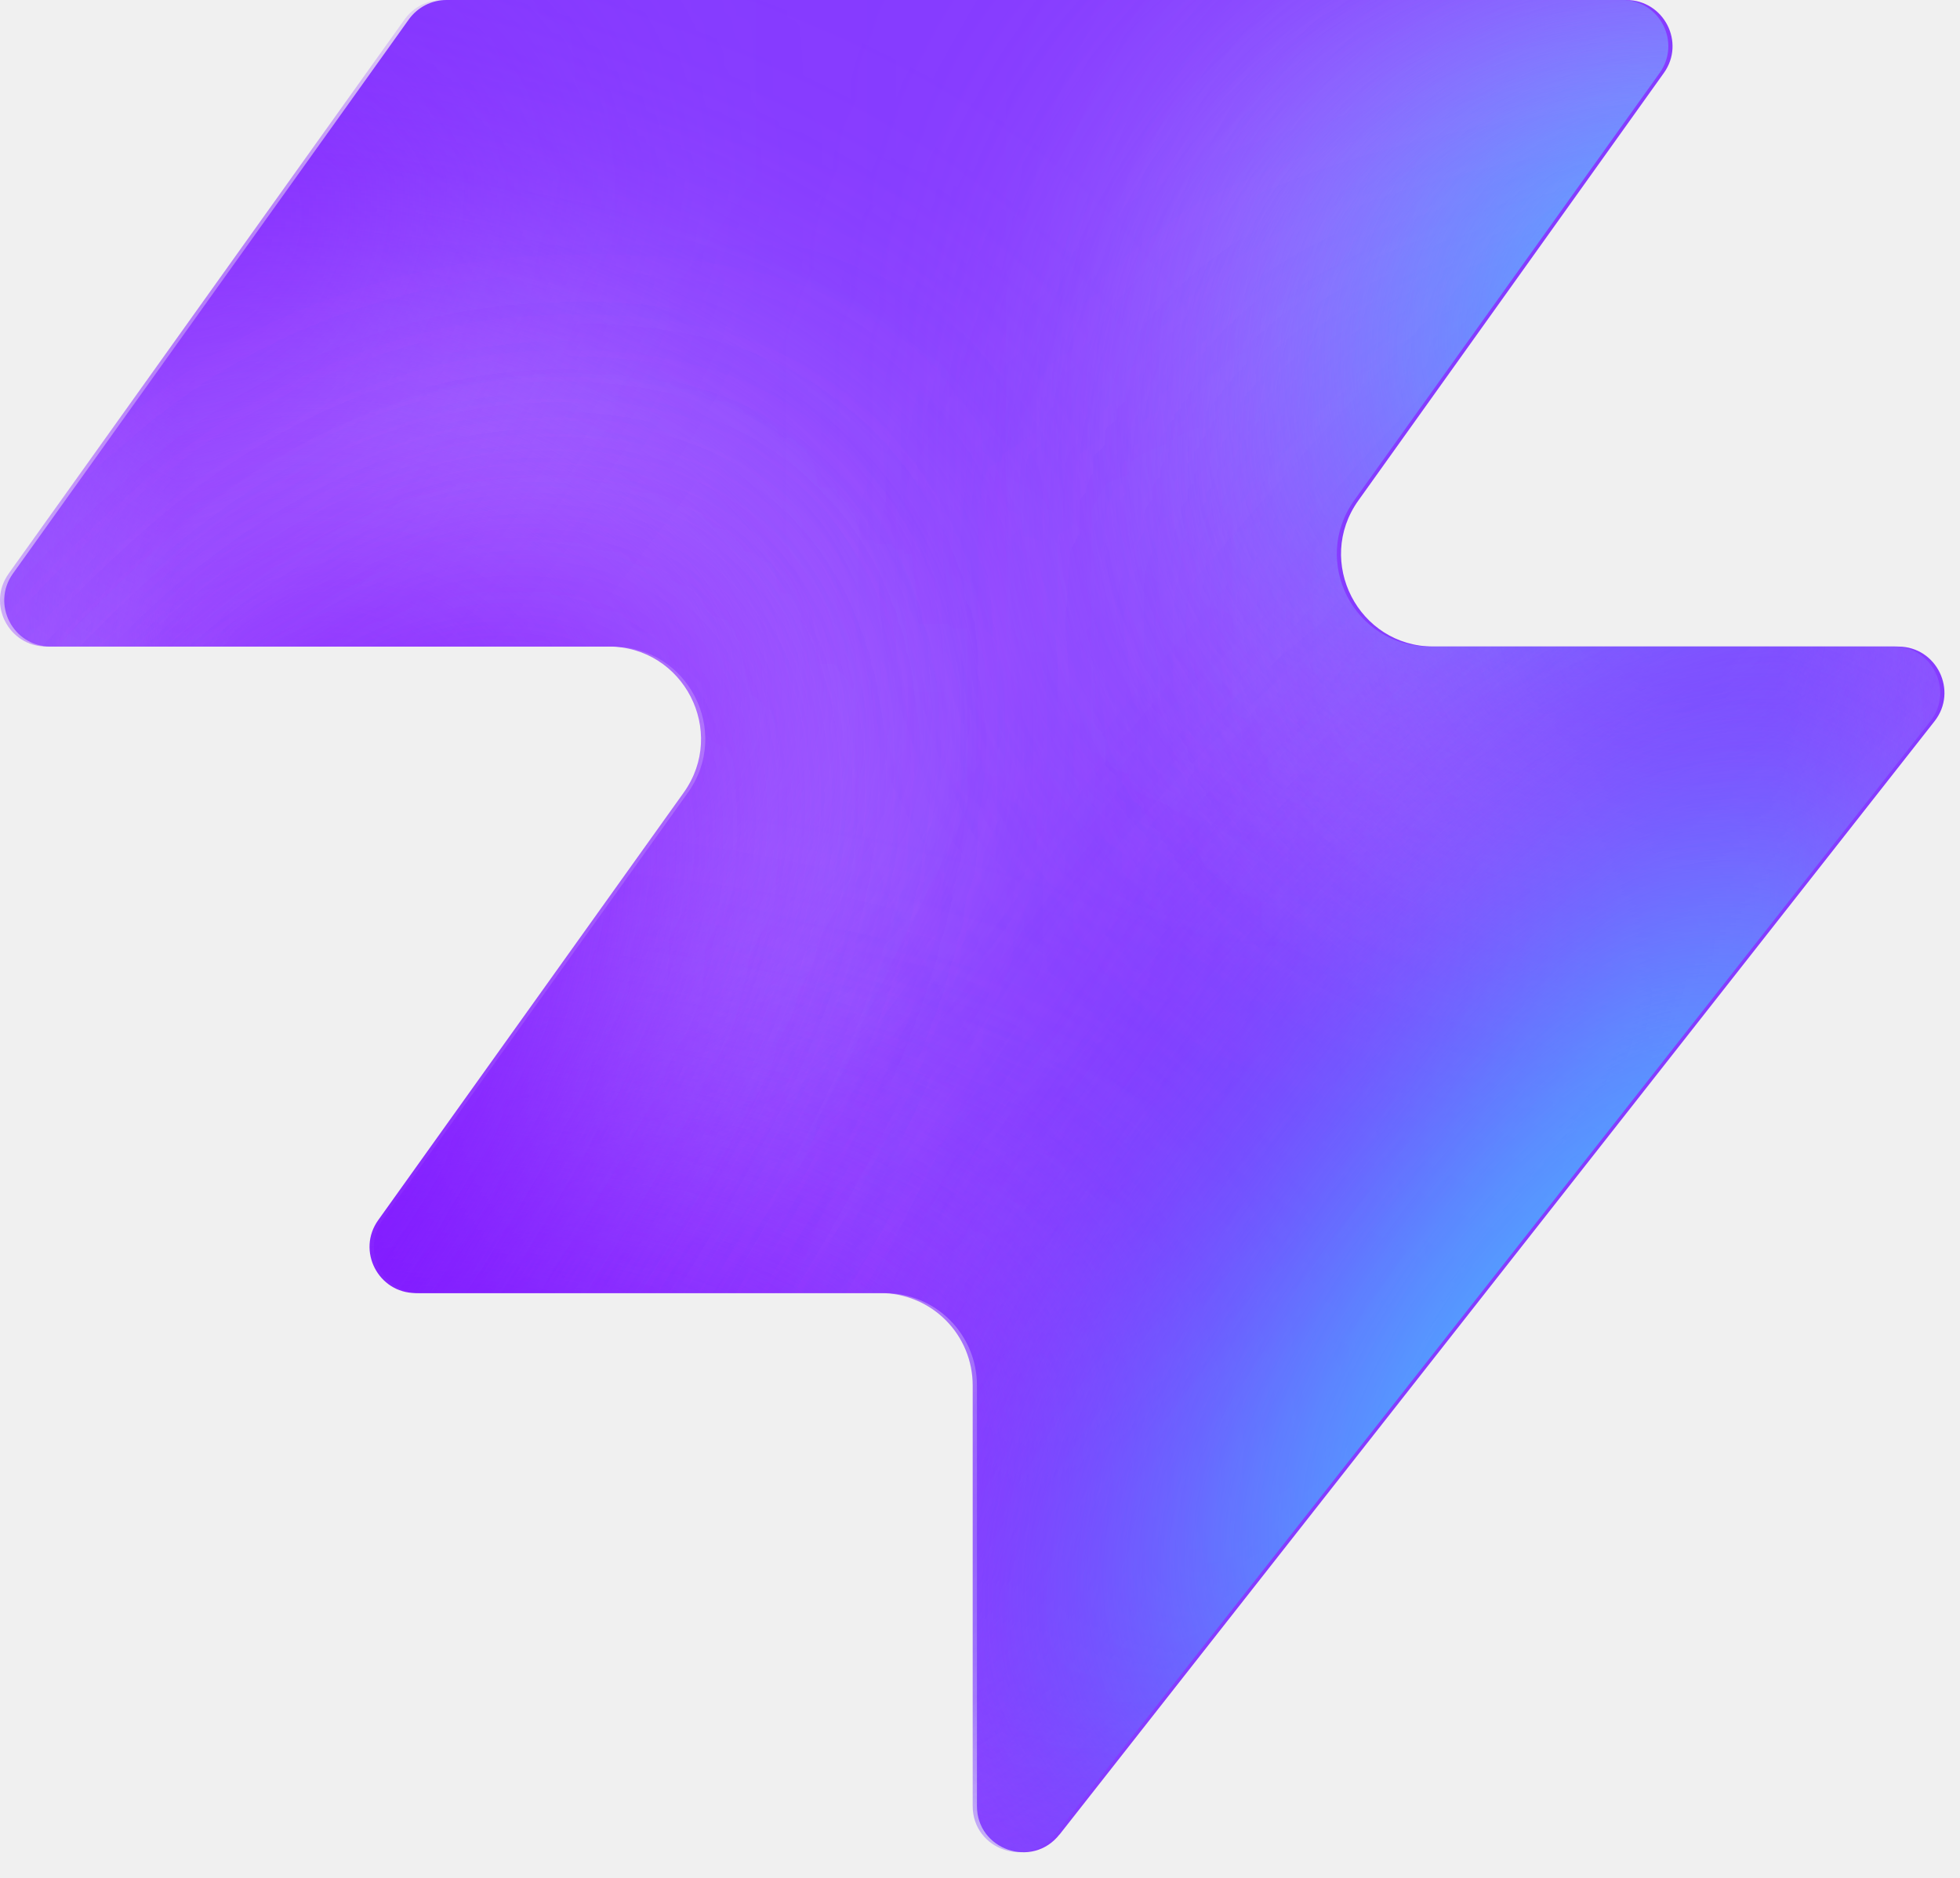
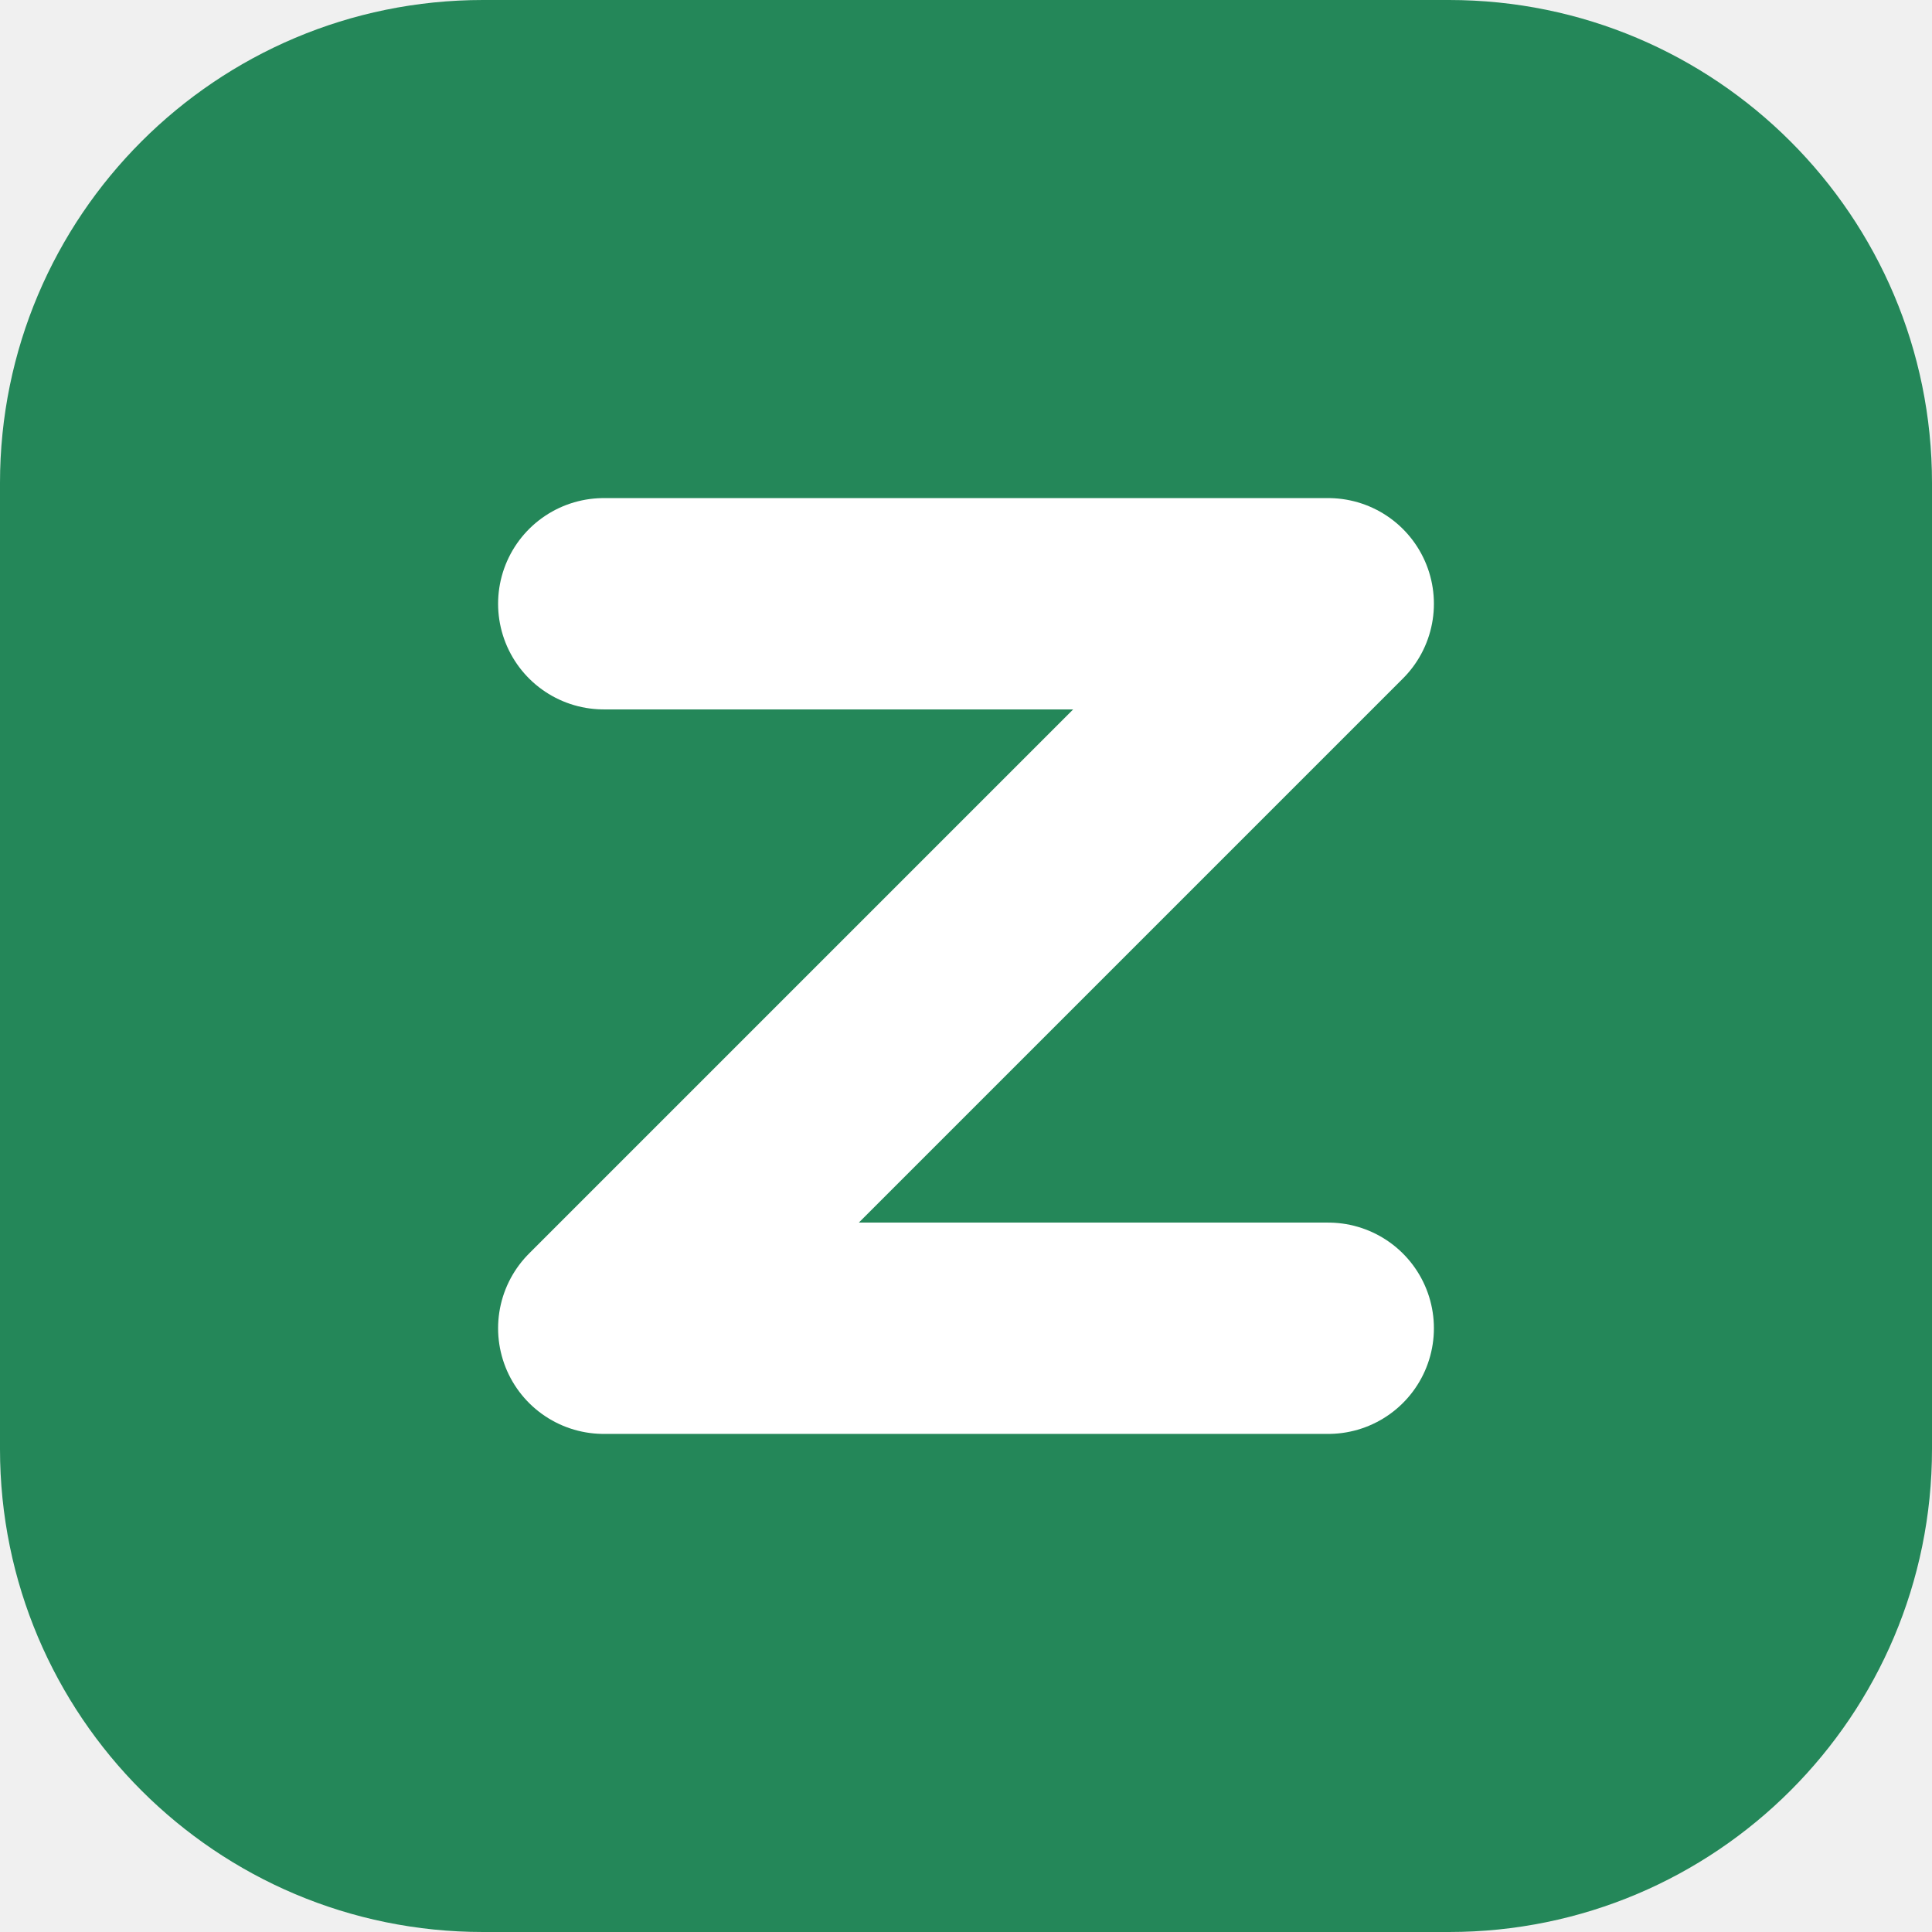
- <svg xmlns="http://www.w3.org/2000/svg" width="48" height="46" fill="none" viewBox="0 0 48 46">
-   <path fill="#863bff" d="M25.946 44.938c-.664.845-2.021.375-2.021-.698V33.937a2.26 2.26 0 0 0-2.262-2.262H10.287c-.92 0-1.456-1.04-.92-1.788l7.48-10.471c1.07-1.497 0-3.578-1.842-3.578H1.237c-.92 0-1.456-1.04-.92-1.788L10.013.474c.214-.297.556-.474.92-.474h28.894c.92 0 1.456 1.04.92 1.788l-7.48 10.471c-1.07 1.498 0 3.579 1.842 3.579h11.377c.943 0 1.473 1.088.89 1.83L25.947 44.94z" style="fill:#863bff;fill:color(display-p3 .525 .23 1);fill-opacity:1" />
-   <mask id="a" width="48" height="46" x="0" y="0" maskUnits="userSpaceOnUse" style="mask-type:alpha">
-     <path fill="#000" d="M25.842 44.938c-.664.844-2.021.375-2.021-.698V33.937a2.26 2.26 0 0 0-2.262-2.262H10.183c-.92 0-1.456-1.04-.92-1.788l7.48-10.471c1.07-1.498 0-3.579-1.842-3.579H1.133c-.92 0-1.456-1.04-.92-1.787L9.91.473c.214-.297.556-.474.92-.474h28.894c.92 0 1.456 1.04.92 1.788l-7.48 10.471c-1.07 1.498 0 3.578 1.842 3.578h11.377c.943 0 1.473 1.088.89 1.832L25.843 44.94z" style="fill:#000;fill-opacity:1" />
-   </mask>
-   <g mask="url(#a)">
-     <g filter="url(#b)">
-       <ellipse cx="5.508" cy="14.704" fill="#ede6ff" rx="5.508" ry="14.704" style="fill:#ede6ff;fill:color(display-p3 .927 .903 1);fill-opacity:1" transform="matrix(.00324 1 1 -.00324 -4.47 31.516)" />
-     </g>
-     <g filter="url(#c)">
-       <ellipse cx="10.399" cy="29.851" fill="#ede6ff" rx="10.399" ry="29.851" style="fill:#ede6ff;fill:color(display-p3 .927 .903 1);fill-opacity:1" transform="matrix(.00324 1 1 -.00324 -39.328 7.883)" />
-     </g>
-     <g filter="url(#d)">
-       <ellipse cx="5.508" cy="30.487" fill="#7e14ff" rx="5.508" ry="30.487" style="fill:#7e14ff;fill:color(display-p3 .492 .077 1);fill-opacity:1" transform="rotate(89.814 -25.913 -14.639)scale(1 -1)" />
-     </g>
-     <g filter="url(#e)">
-       <ellipse cx="5.508" cy="30.599" fill="#7e14ff" rx="5.508" ry="30.599" style="fill:#7e14ff;fill:color(display-p3 .492 .077 1);fill-opacity:1" transform="rotate(89.814 -32.644 -3.334)scale(1 -1)" />
-     </g>
-     <g filter="url(#f)">
-       <ellipse cx="5.508" cy="30.599" fill="#7e14ff" rx="5.508" ry="30.599" style="fill:#7e14ff;fill:color(display-p3 .492 .077 1);fill-opacity:1" transform="matrix(.00324 1 1 -.00324 -34.34 30.47)" />
-     </g>
-     <g filter="url(#g)">
-       <ellipse cx="14.072" cy="22.078" fill="#ede6ff" rx="14.072" ry="22.078" style="fill:#ede6ff;fill:color(display-p3 .927 .903 1);fill-opacity:1" transform="rotate(93.35 24.506 48.493)scale(-1 1)" />
-     </g>
-     <g filter="url(#h)">
-       <ellipse cx="3.47" cy="21.501" fill="#7e14ff" rx="3.47" ry="21.501" style="fill:#7e14ff;fill:color(display-p3 .492 .077 1);fill-opacity:1" transform="rotate(89.009 28.708 47.59)scale(-1 1)" />
-     </g>
-     <g filter="url(#i)">
-       <ellipse cx="3.47" cy="21.501" fill="#7e14ff" rx="3.47" ry="21.501" style="fill:#7e14ff;fill:color(display-p3 .492 .077 1);fill-opacity:1" transform="rotate(89.009 28.708 47.59)scale(-1 1)" />
-     </g>
-     <g filter="url(#j)">
-       <ellipse cx=".387" cy="8.972" fill="#7e14ff" rx="4.407" ry="29.108" style="fill:#7e14ff;fill:color(display-p3 .492 .077 1);fill-opacity:1" transform="rotate(39.51 .387 8.972)" />
-     </g>
-     <g filter="url(#k)">
-       <ellipse cx="47.523" cy="-6.092" fill="#7e14ff" rx="4.407" ry="29.108" style="fill:#7e14ff;fill:color(display-p3 .492 .077 1);fill-opacity:1" transform="rotate(37.892 47.523 -6.092)" />
-     </g>
-     <g filter="url(#l)">
-       <ellipse cx="41.412" cy="6.333" fill="#47bfff" rx="5.971" ry="9.665" style="fill:#47bfff;fill:color(display-p3 .28 .748 1);fill-opacity:1" transform="rotate(37.892 41.412 6.333)" />
-     </g>
-     <g filter="url(#m)">
-       <ellipse cx="-1.879" cy="38.332" fill="#7e14ff" rx="4.407" ry="29.108" style="fill:#7e14ff;fill:color(display-p3 .492 .077 1);fill-opacity:1" transform="rotate(37.892 -1.88 38.332)" />
-     </g>
-     <g filter="url(#n)">
-       <ellipse cx="-1.879" cy="38.332" fill="#7e14ff" rx="4.407" ry="29.108" style="fill:#7e14ff;fill:color(display-p3 .492 .077 1);fill-opacity:1" transform="rotate(37.892 -1.88 38.332)" />
-     </g>
-     <g filter="url(#o)">
-       <ellipse cx="35.651" cy="29.907" fill="#7e14ff" rx="4.407" ry="29.108" style="fill:#7e14ff;fill:color(display-p3 .492 .077 1);fill-opacity:1" transform="rotate(37.892 35.651 29.907)" />
-     </g>
-     <g filter="url(#p)">
-       <ellipse cx="38.418" cy="32.4" fill="#47bfff" rx="5.971" ry="15.297" style="fill:#47bfff;fill:color(display-p3 .28 .748 1);fill-opacity:1" transform="rotate(37.892 38.418 32.4)" />
-     </g>
-   </g>
-   <defs>
-     <filter id="b" width="60.045" height="41.654" x="-19.77" y="16.149" color-interpolation-filters="sRGB" filterUnits="userSpaceOnUse">
-       <feFlood flood-opacity="0" result="BackgroundImageFix" />
-       <feBlend in="SourceGraphic" in2="BackgroundImageFix" result="shape" />
-       <feGaussianBlur result="effect1_foregroundBlur_2002_17158" stdDeviation="7.659" />
-     </filter>
-     <filter id="c" width="90.34" height="51.437" x="-54.613" y="-7.533" color-interpolation-filters="sRGB" filterUnits="userSpaceOnUse">
-       <feFlood flood-opacity="0" result="BackgroundImageFix" />
-       <feBlend in="SourceGraphic" in2="BackgroundImageFix" result="shape" />
-       <feGaussianBlur result="effect1_foregroundBlur_2002_17158" stdDeviation="7.659" />
-     </filter>
-     <filter id="d" width="79.355" height="29.4" x="-49.64" y="2.03" color-interpolation-filters="sRGB" filterUnits="userSpaceOnUse">
-       <feFlood flood-opacity="0" result="BackgroundImageFix" />
-       <feBlend in="SourceGraphic" in2="BackgroundImageFix" result="shape" />
-       <feGaussianBlur result="effect1_foregroundBlur_2002_17158" stdDeviation="4.596" />
-     </filter>
-     <filter id="e" width="79.579" height="29.4" x="-45.045" y="20.029" color-interpolation-filters="sRGB" filterUnits="userSpaceOnUse">
-       <feFlood flood-opacity="0" result="BackgroundImageFix" />
-       <feBlend in="SourceGraphic" in2="BackgroundImageFix" result="shape" />
-       <feGaussianBlur result="effect1_foregroundBlur_2002_17158" stdDeviation="4.596" />
-     </filter>
-     <filter id="f" width="79.579" height="29.4" x="-43.513" y="21.178" color-interpolation-filters="sRGB" filterUnits="userSpaceOnUse">
-       <feFlood flood-opacity="0" result="BackgroundImageFix" />
-       <feBlend in="SourceGraphic" in2="BackgroundImageFix" result="shape" />
-       <feGaussianBlur result="effect1_foregroundBlur_2002_17158" stdDeviation="4.596" />
-     </filter>
-     <filter id="g" width="74.749" height="58.852" x="15.756" y="-17.901" color-interpolation-filters="sRGB" filterUnits="userSpaceOnUse">
-       <feFlood flood-opacity="0" result="BackgroundImageFix" />
-       <feBlend in="SourceGraphic" in2="BackgroundImageFix" result="shape" />
-       <feGaussianBlur result="effect1_foregroundBlur_2002_17158" stdDeviation="7.659" />
-     </filter>
-     <filter id="h" width="61.377" height="25.362" x="23.548" y="2.284" color-interpolation-filters="sRGB" filterUnits="userSpaceOnUse">
-       <feFlood flood-opacity="0" result="BackgroundImageFix" />
-       <feBlend in="SourceGraphic" in2="BackgroundImageFix" result="shape" />
-       <feGaussianBlur result="effect1_foregroundBlur_2002_17158" stdDeviation="4.596" />
-     </filter>
-     <filter id="i" width="61.377" height="25.362" x="23.548" y="2.284" color-interpolation-filters="sRGB" filterUnits="userSpaceOnUse">
-       <feFlood flood-opacity="0" result="BackgroundImageFix" />
-       <feBlend in="SourceGraphic" in2="BackgroundImageFix" result="shape" />
-       <feGaussianBlur result="effect1_foregroundBlur_2002_17158" stdDeviation="4.596" />
-     </filter>
-     <filter id="j" width="56.045" height="63.649" x="-27.636" y="-22.853" color-interpolation-filters="sRGB" filterUnits="userSpaceOnUse">
-       <feFlood flood-opacity="0" result="BackgroundImageFix" />
-       <feBlend in="SourceGraphic" in2="BackgroundImageFix" result="shape" />
-       <feGaussianBlur result="effect1_foregroundBlur_2002_17158" stdDeviation="4.596" />
-     </filter>
-     <filter id="k" width="54.814" height="64.646" x="20.116" y="-38.415" color-interpolation-filters="sRGB" filterUnits="userSpaceOnUse">
-       <feFlood flood-opacity="0" result="BackgroundImageFix" />
-       <feBlend in="SourceGraphic" in2="BackgroundImageFix" result="shape" />
-       <feGaussianBlur result="effect1_foregroundBlur_2002_17158" stdDeviation="4.596" />
-     </filter>
-     <filter id="l" width="33.541" height="35.313" x="24.641" y="-11.323" color-interpolation-filters="sRGB" filterUnits="userSpaceOnUse">
-       <feFlood flood-opacity="0" result="BackgroundImageFix" />
-       <feBlend in="SourceGraphic" in2="BackgroundImageFix" result="shape" />
-       <feGaussianBlur result="effect1_foregroundBlur_2002_17158" stdDeviation="4.596" />
-     </filter>
-     <filter id="m" width="54.814" height="64.646" x="-29.286" y="6.009" color-interpolation-filters="sRGB" filterUnits="userSpaceOnUse">
-       <feFlood flood-opacity="0" result="BackgroundImageFix" />
-       <feBlend in="SourceGraphic" in2="BackgroundImageFix" result="shape" />
-       <feGaussianBlur result="effect1_foregroundBlur_2002_17158" stdDeviation="4.596" />
-     </filter>
-     <filter id="n" width="54.814" height="64.646" x="-29.286" y="6.009" color-interpolation-filters="sRGB" filterUnits="userSpaceOnUse">
-       <feFlood flood-opacity="0" result="BackgroundImageFix" />
-       <feBlend in="SourceGraphic" in2="BackgroundImageFix" result="shape" />
-       <feGaussianBlur result="effect1_foregroundBlur_2002_17158" stdDeviation="4.596" />
-     </filter>
-     <filter id="o" width="54.814" height="64.646" x="8.244" y="-2.416" color-interpolation-filters="sRGB" filterUnits="userSpaceOnUse">
-       <feFlood flood-opacity="0" result="BackgroundImageFix" />
-       <feBlend in="SourceGraphic" in2="BackgroundImageFix" result="shape" />
-       <feGaussianBlur result="effect1_foregroundBlur_2002_17158" stdDeviation="4.596" />
-     </filter>
-     <filter id="p" width="39.409" height="43.623" x="18.713" y="10.588" color-interpolation-filters="sRGB" filterUnits="userSpaceOnUse">
-       <feFlood flood-opacity="0" result="BackgroundImageFix" />
-       <feBlend in="SourceGraphic" in2="BackgroundImageFix" result="shape" />
-       <feGaussianBlur result="effect1_foregroundBlur_2002_17158" stdDeviation="4.596" />
-     </filter>
-   </defs>
+ <svg xmlns="http://www.w3.org/2000/svg" viewBox="0 0 64 64">
+   <rect width="64" height="64" rx="16" fill="#248759" />
+   <path d="M20 20h24L20 44h24" fill="none" stroke="#ffffff" stroke-width="7" stroke-linecap="round" stroke-linejoin="round" />
</svg>
